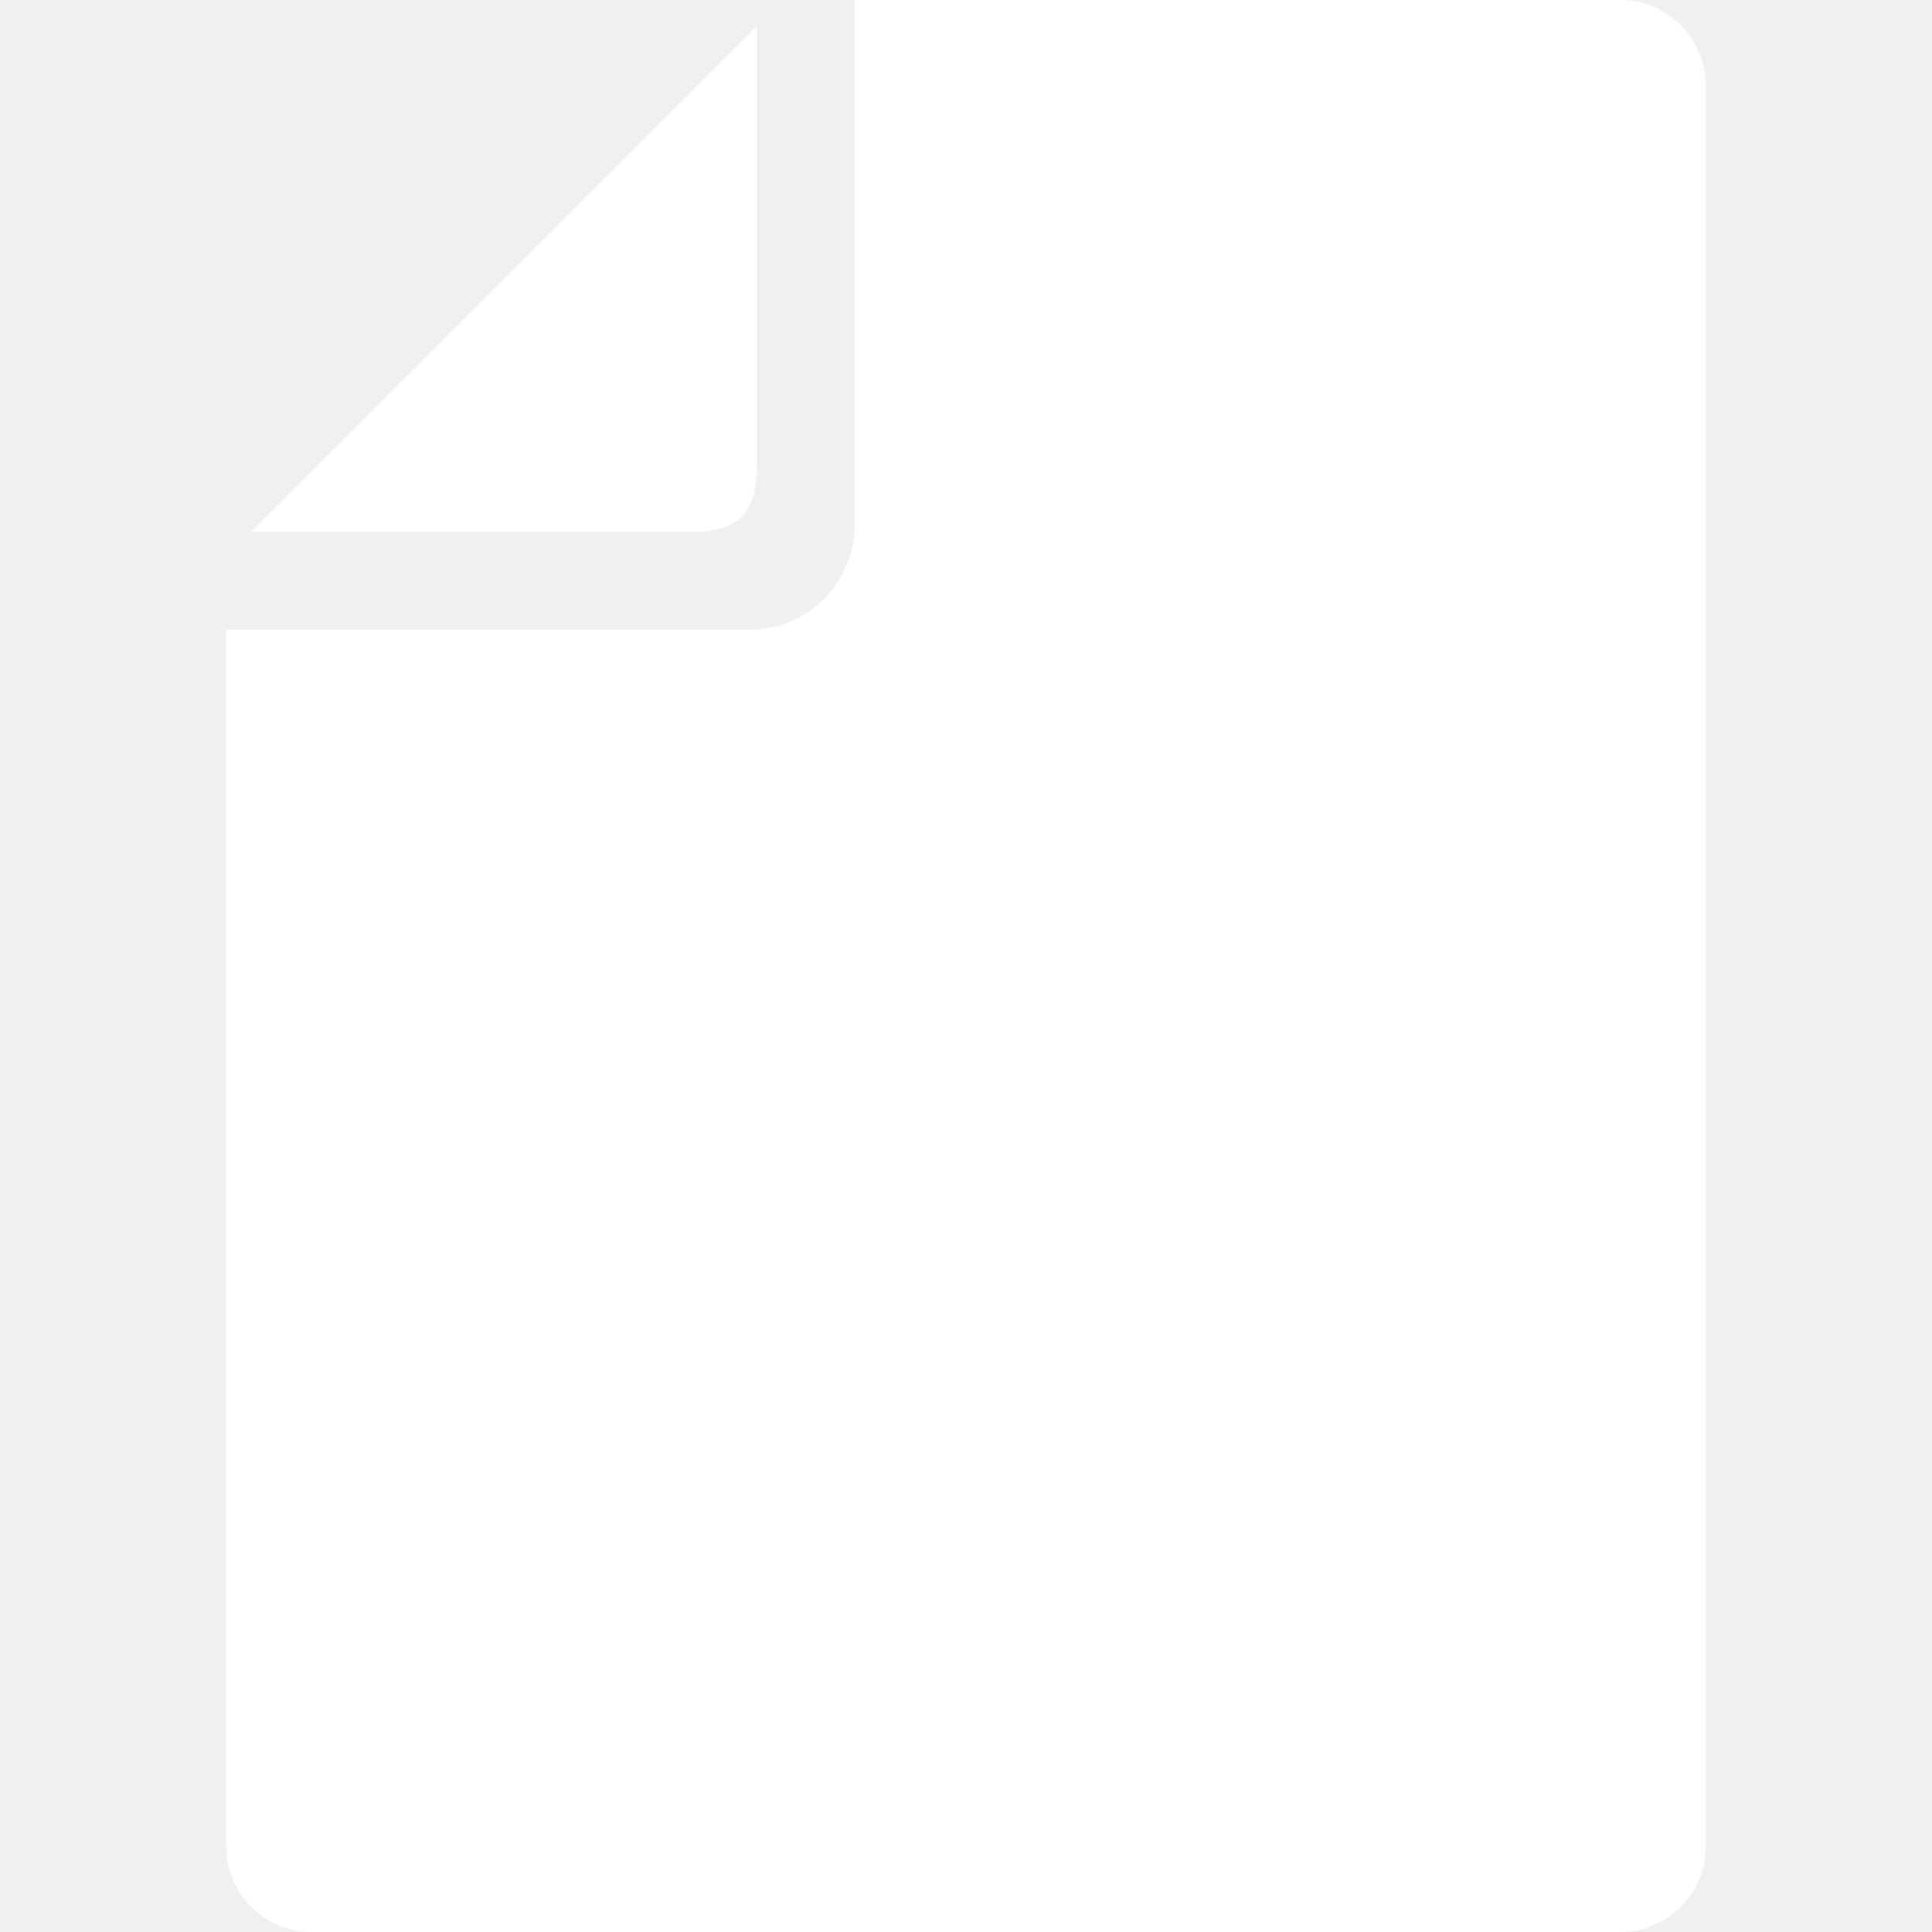
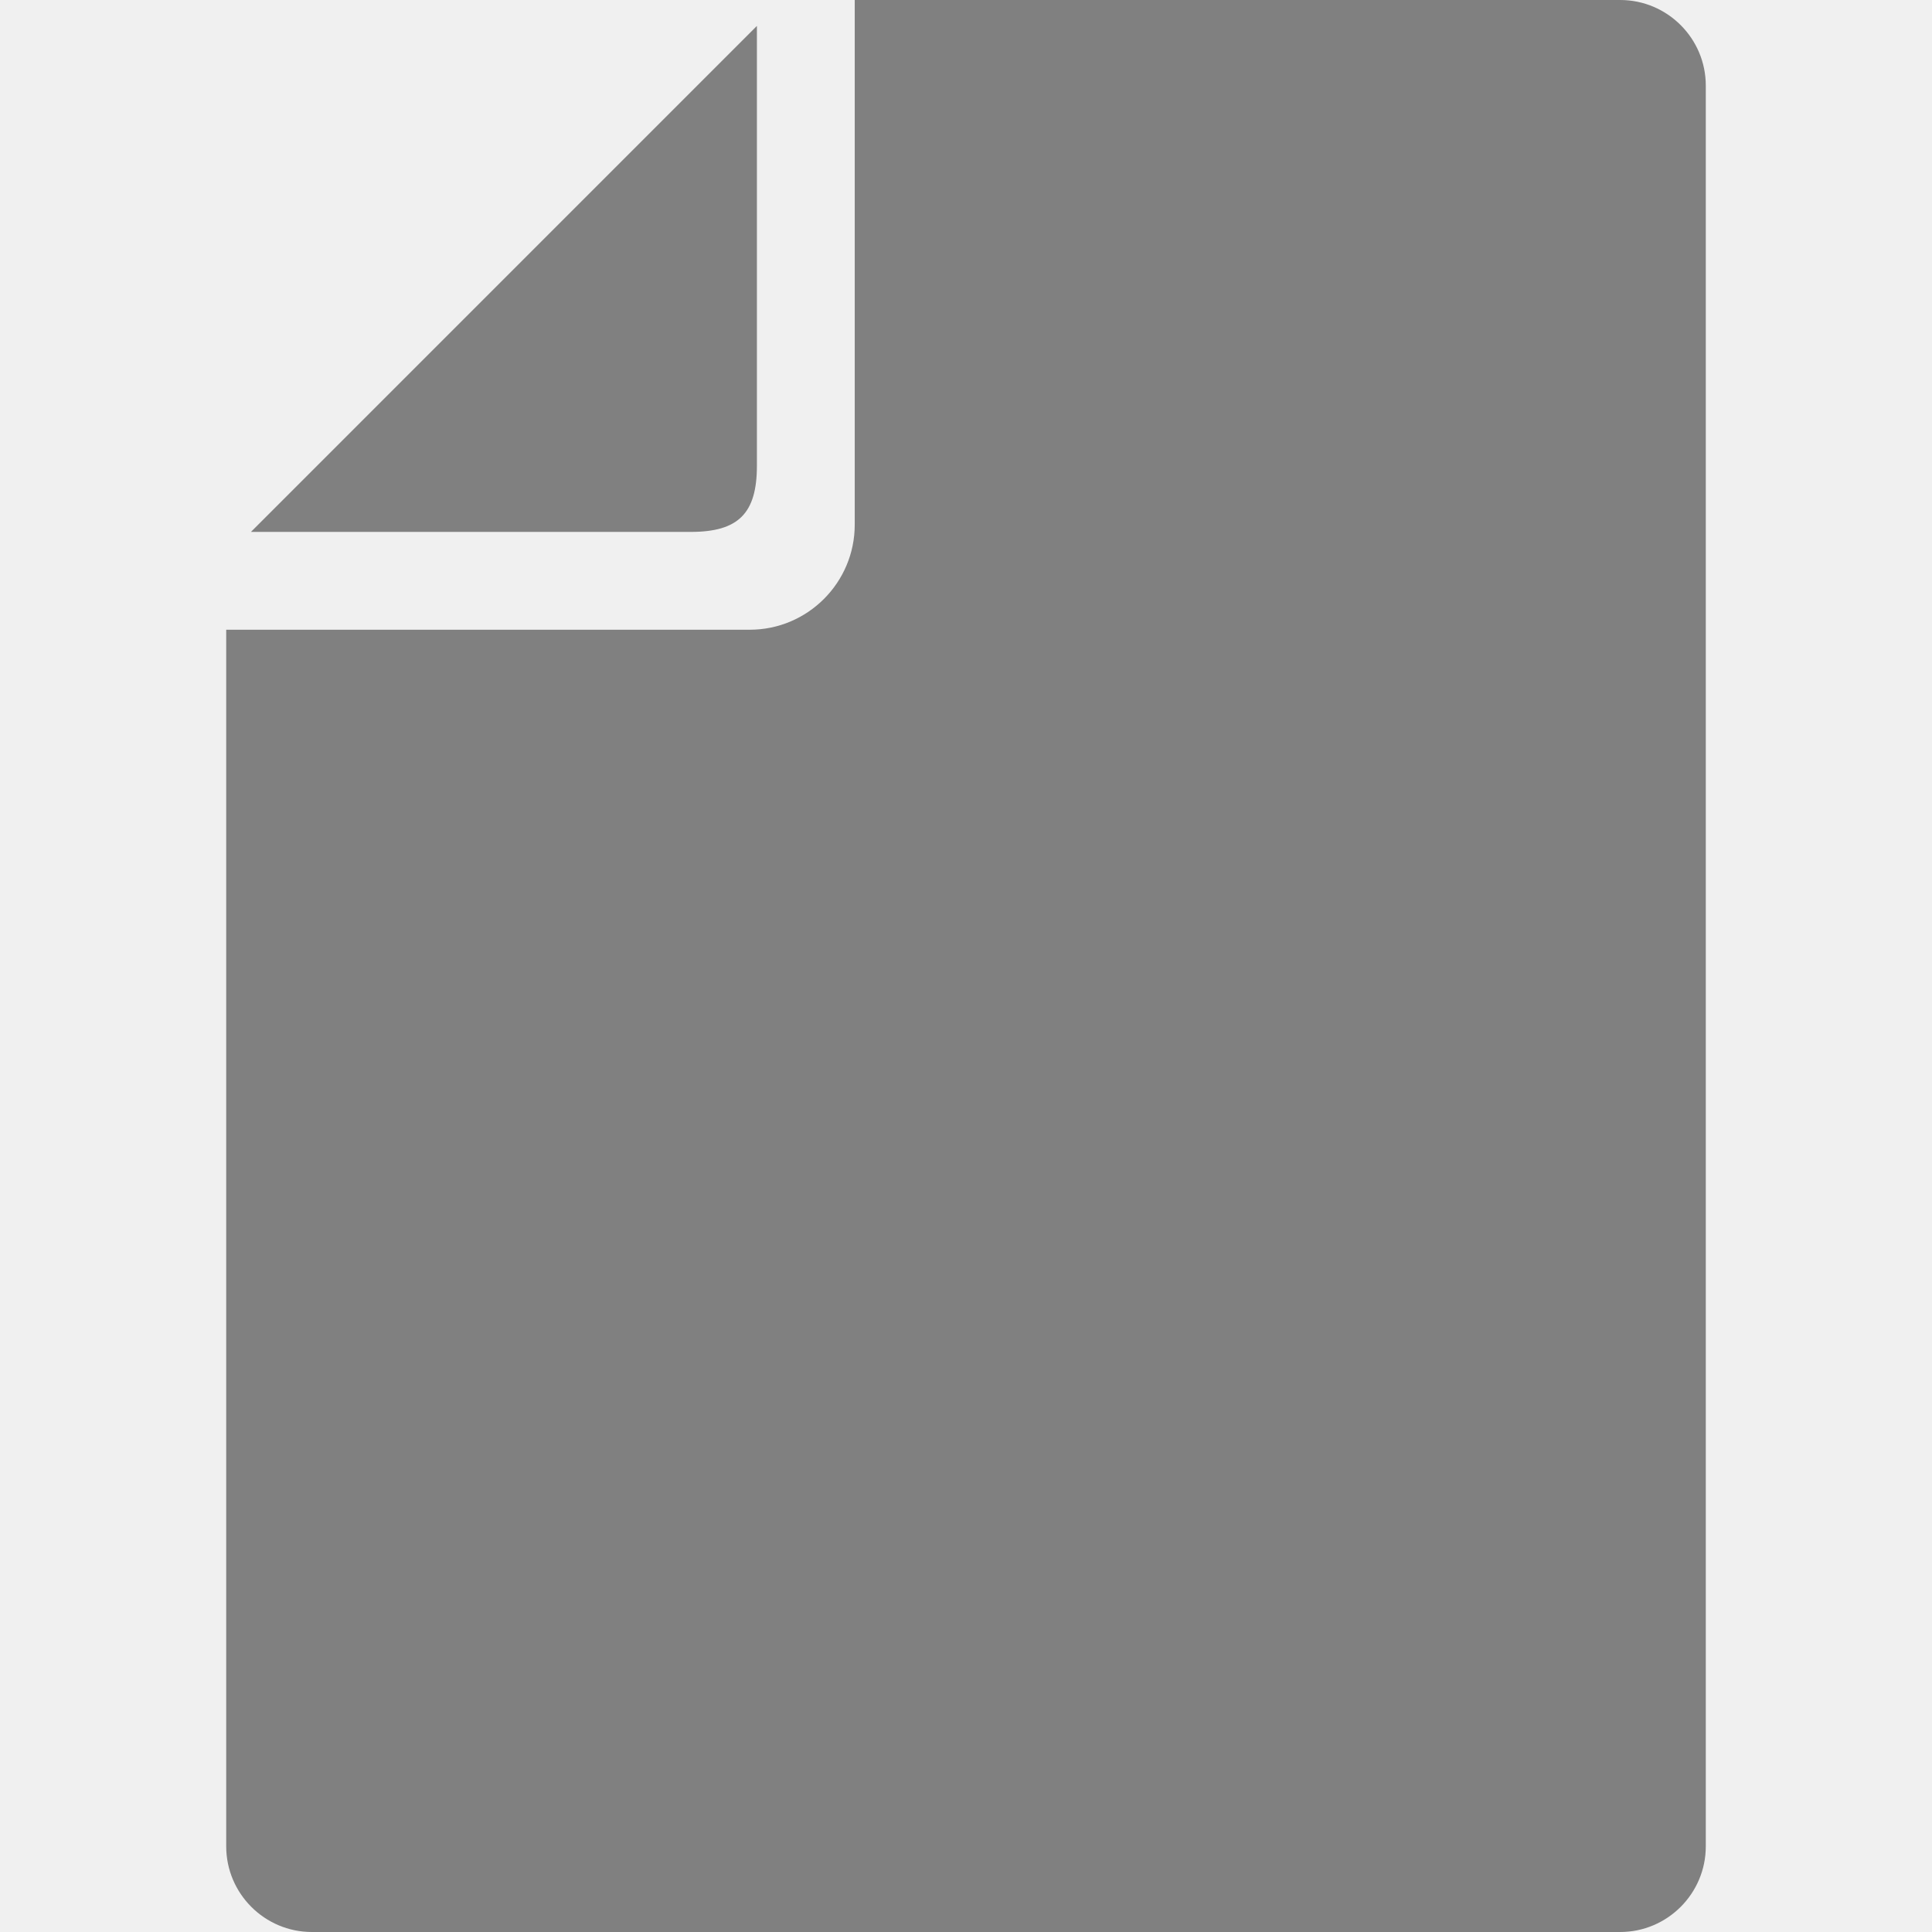
<svg xmlns="http://www.w3.org/2000/svg" height="800px" width="800px" version="1.1" id="_x32_" viewBox="0 0 512 512" xml:space="preserve">
  <style type="text/css">
- 	.st0{fill:#ffffff;}
+ 	.st0{fill:#808080;}
</style>
  <g>
    <path class="st0" d="M200.587,123.45V6.865L66.503,140.958H183.08C195.681,140.958,200.587,136.051,200.587,123.45z" />
    <path class="st0" d="M429.352,0H226.513v139.052c0,15.343-12.48,27.832-27.814,27.832H59.948V489.3c0,12.514,10.186,22.7,22.7,22.7   h346.704c12.513,0,22.7-10.185,22.7-22.7V22.683C452.052,10.176,441.865,0,429.352,0z" />
  </g>
</svg>
